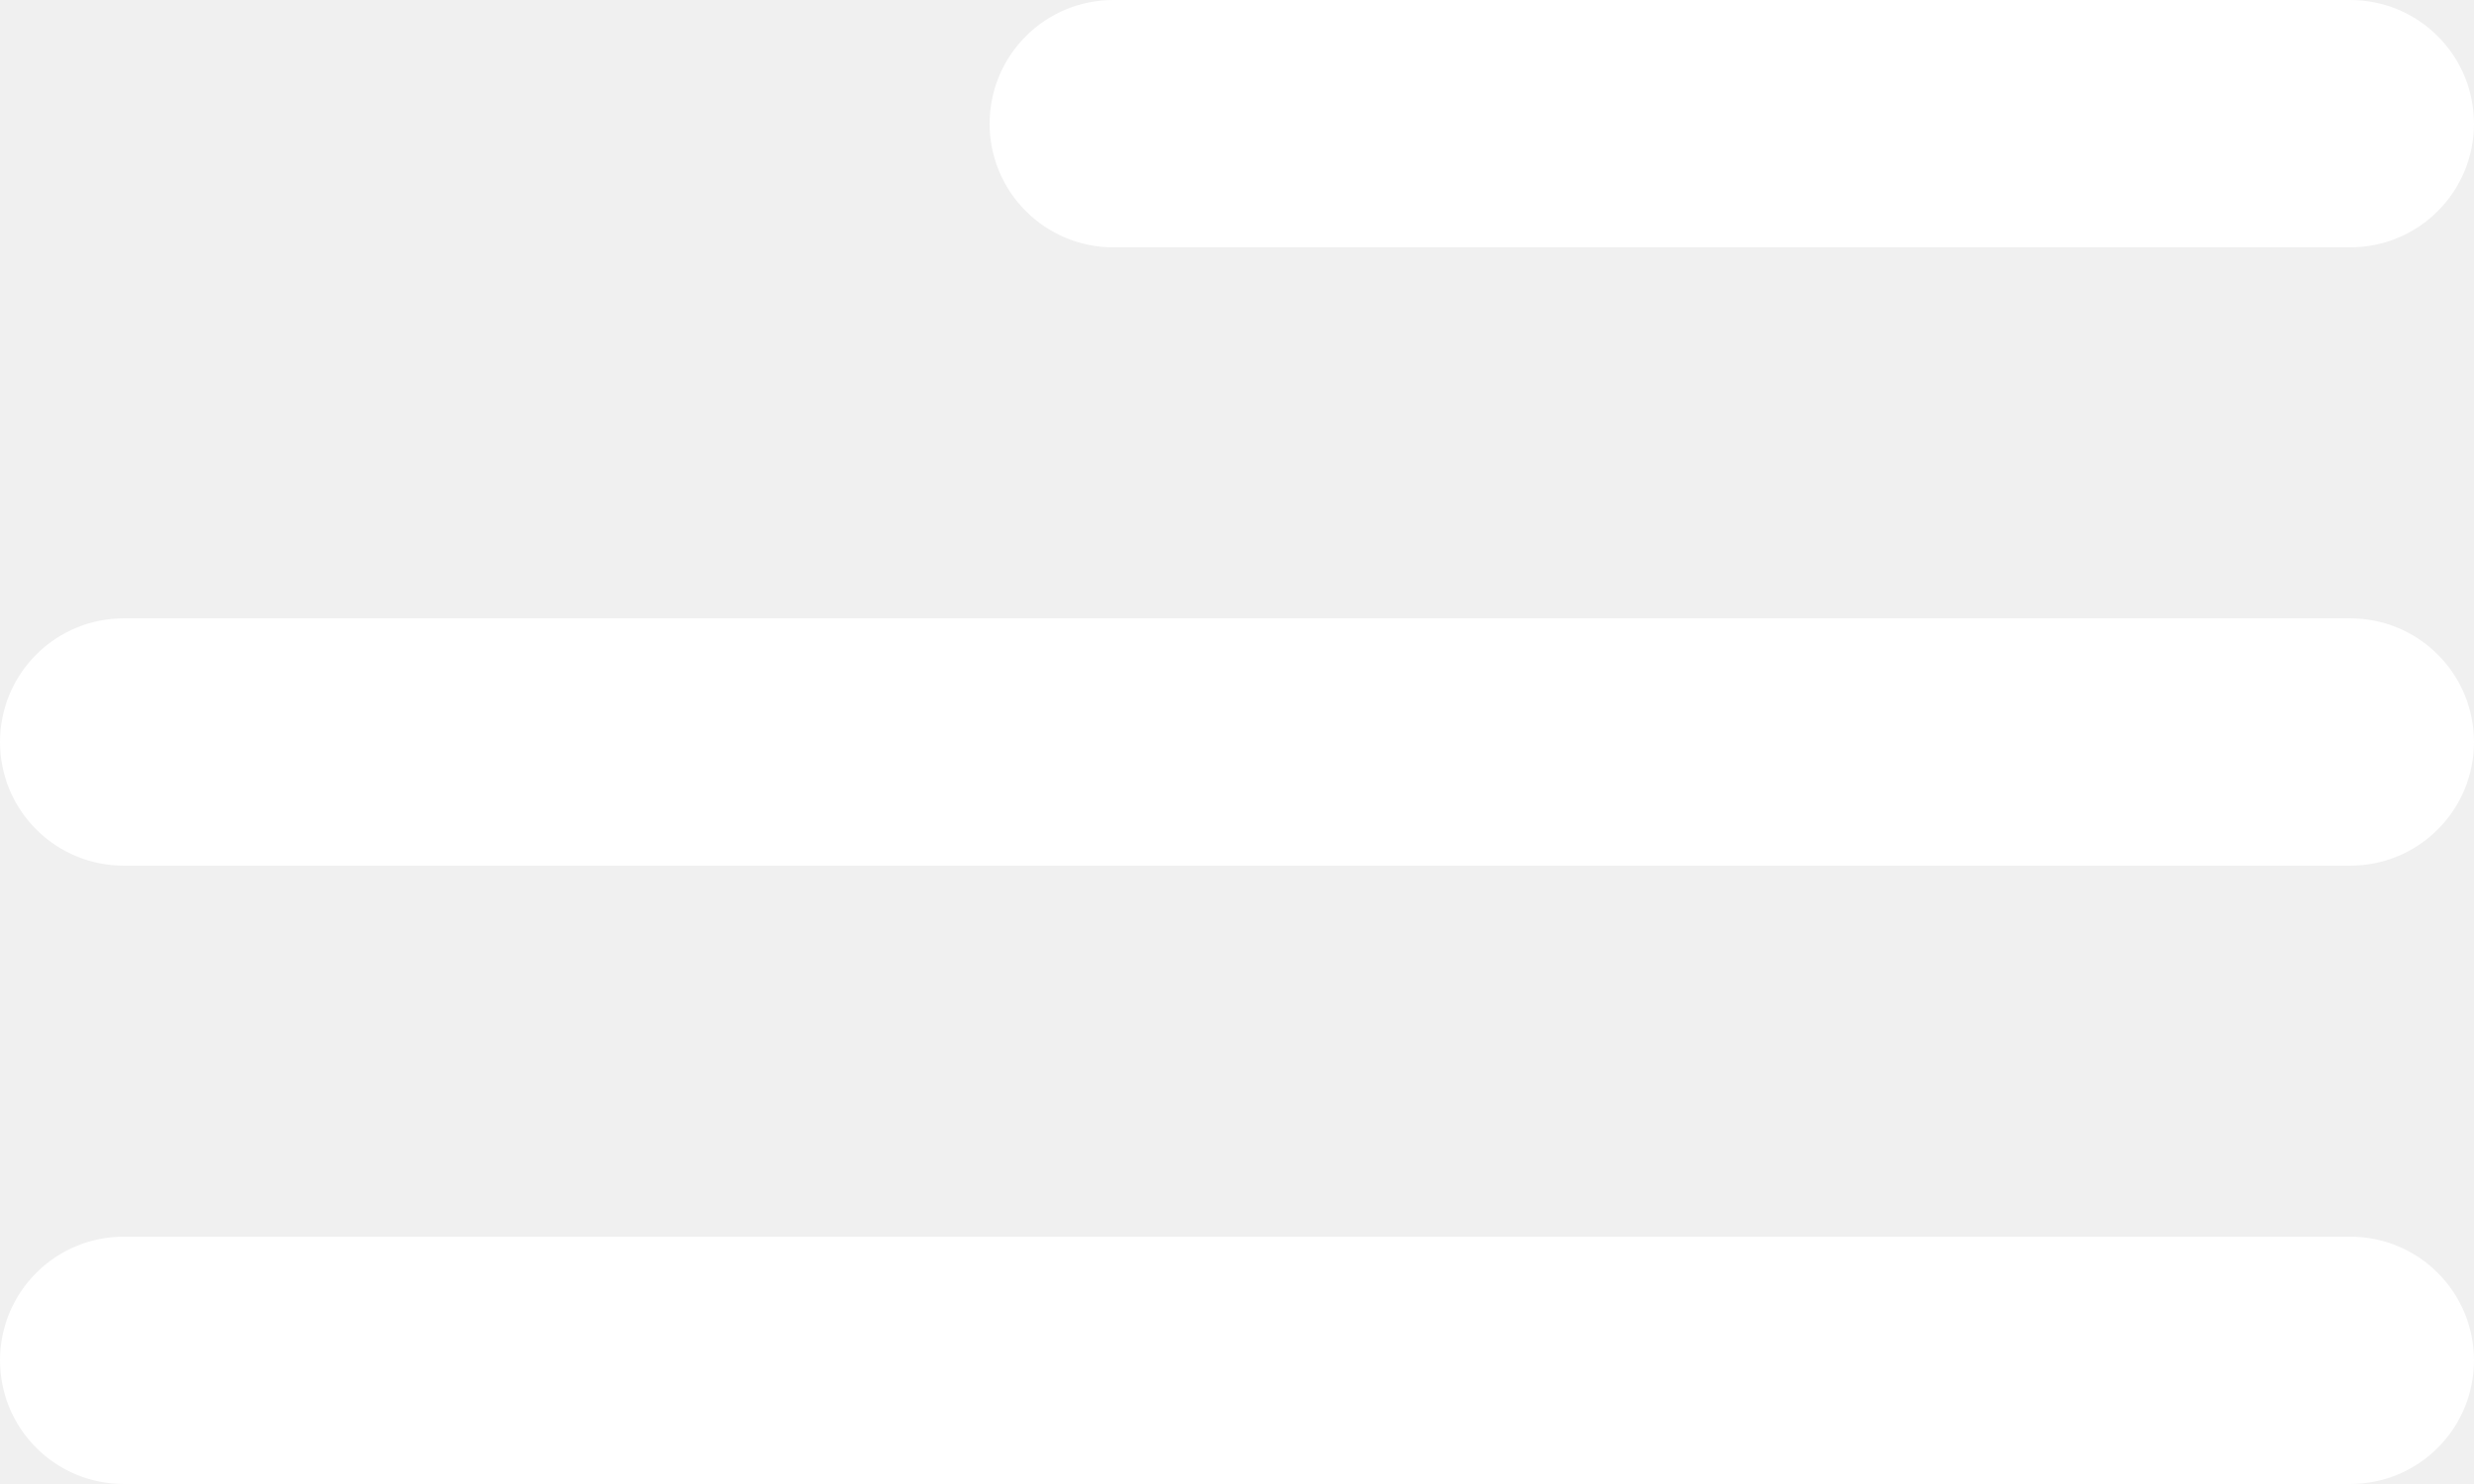
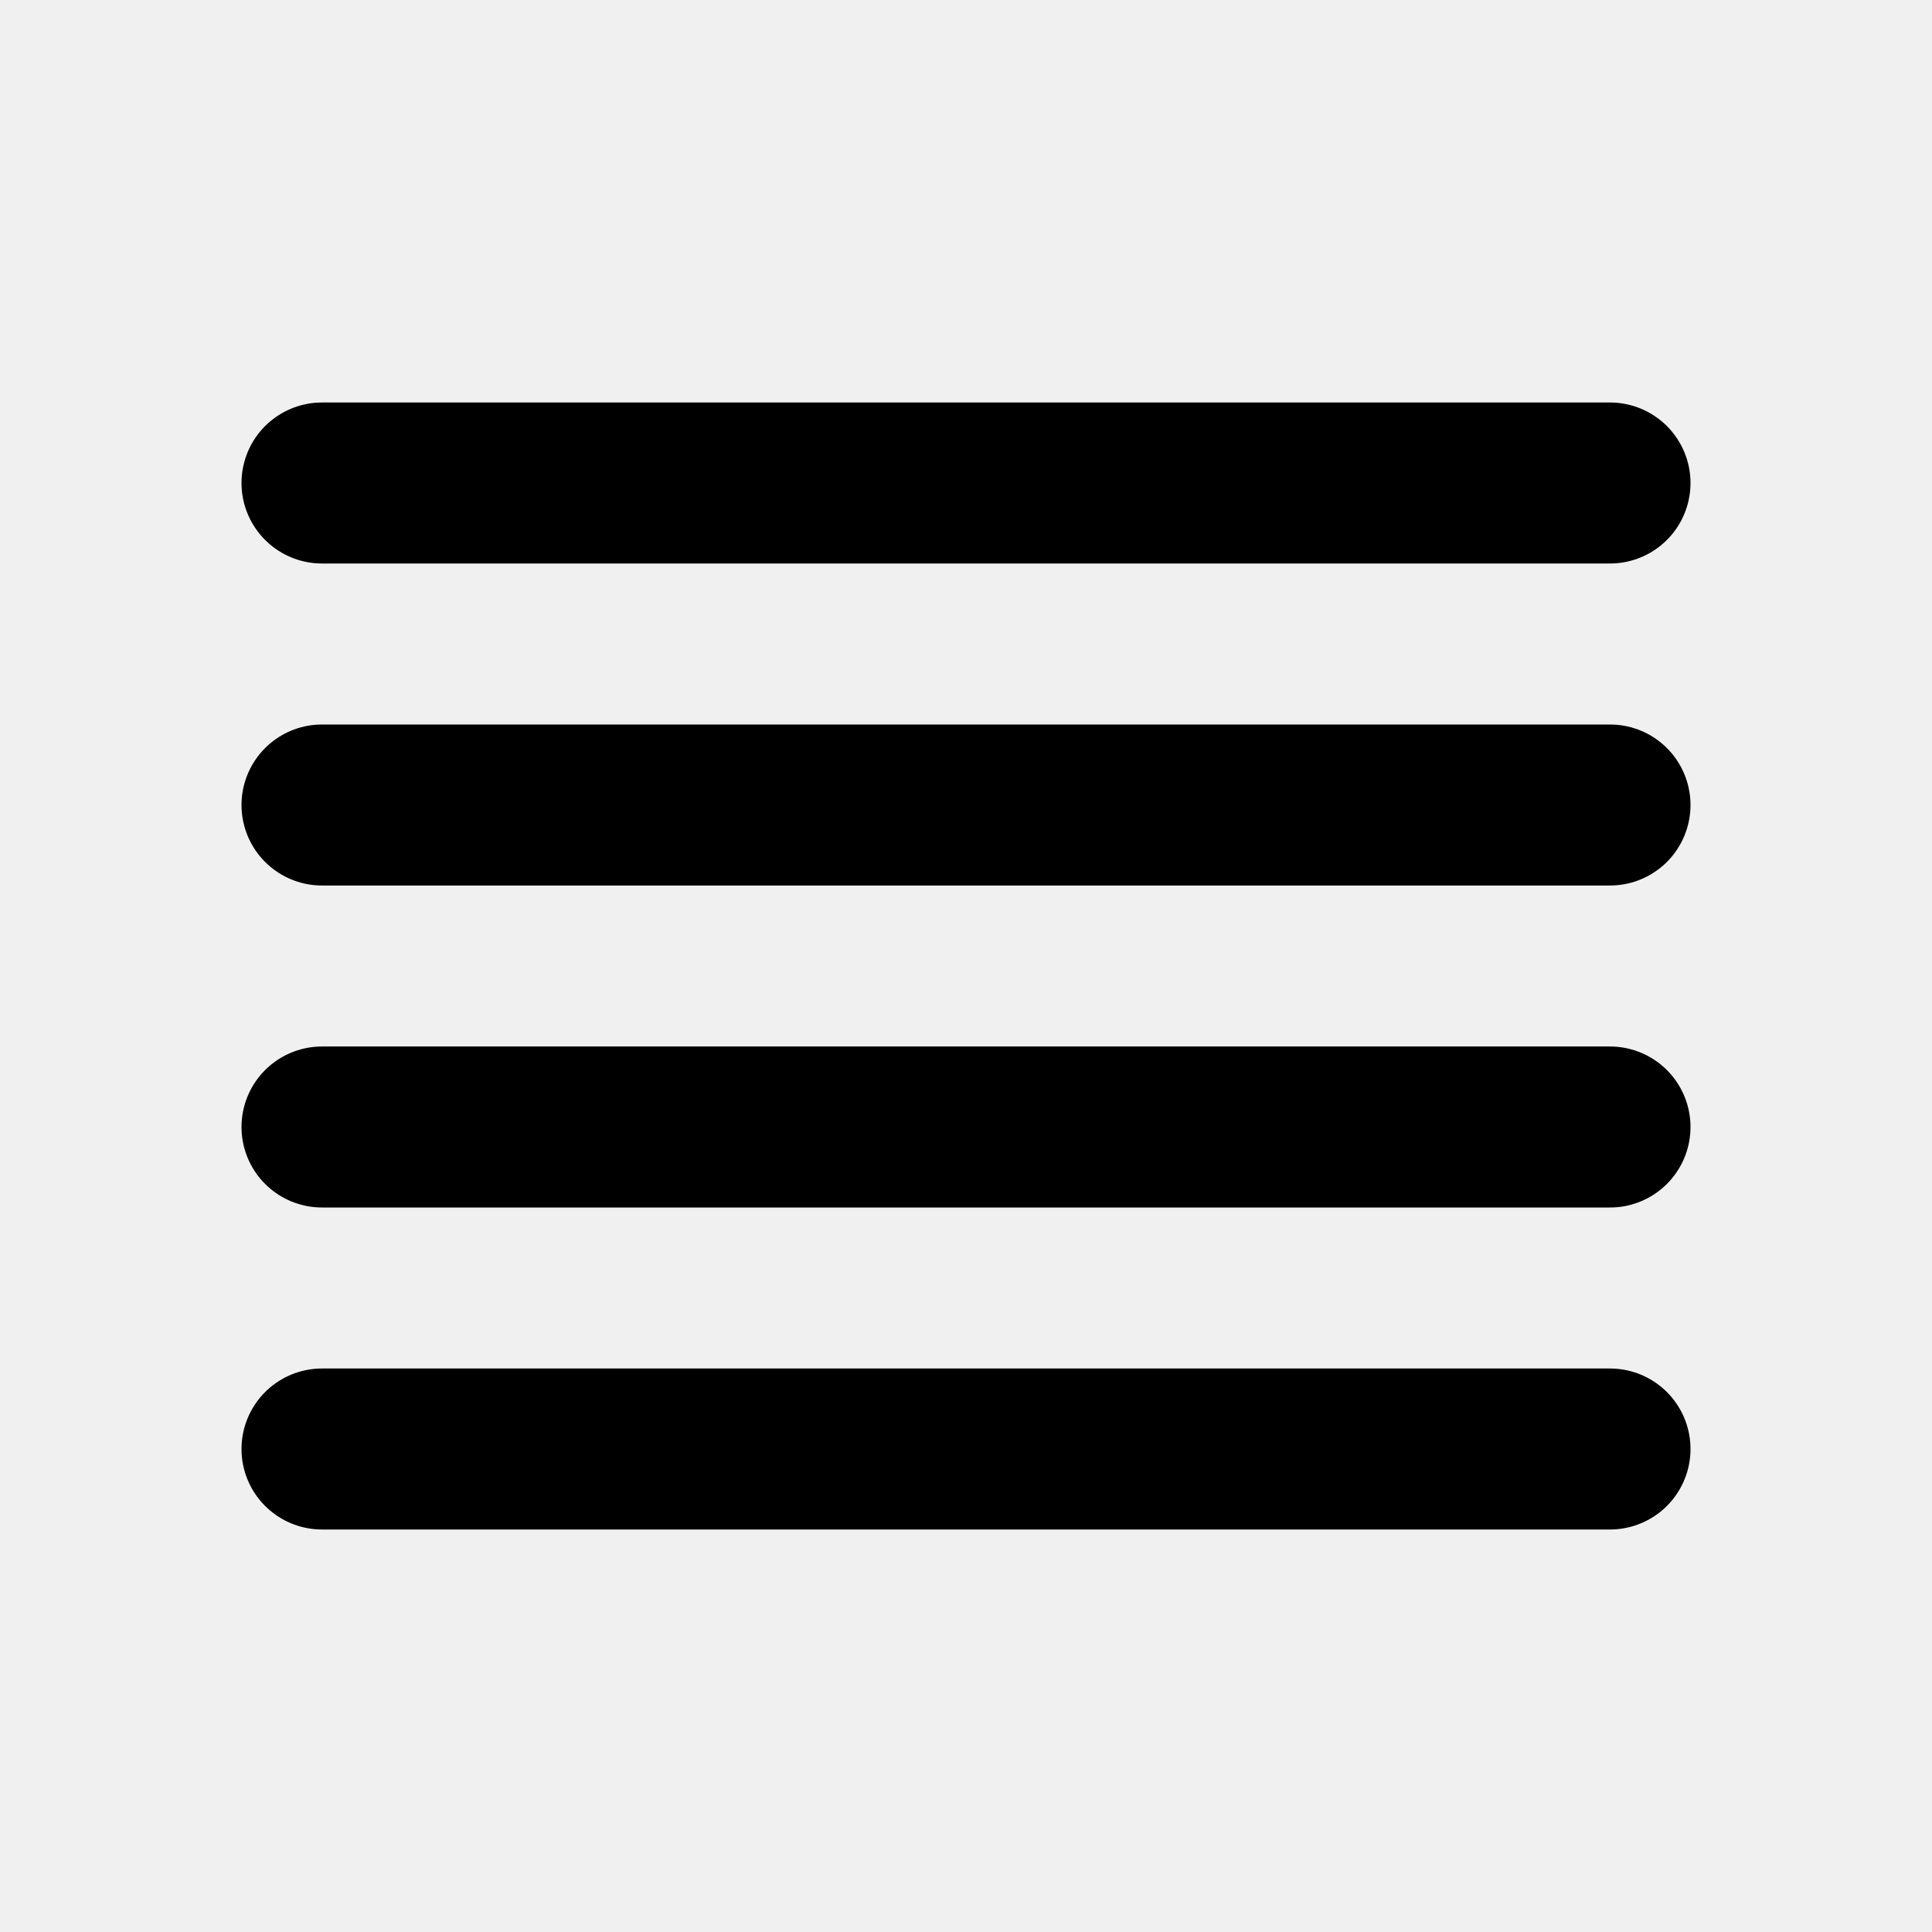
- <svg xmlns="http://www.w3.org/2000/svg" width="20" height="12" viewBox="0 0 20 12" fill="#000000">
-   <path d="M9 2L19 2C19.265 2 19.52 1.895 19.707 1.707C19.895 1.52 20 1.265 20 1C20 0.735 19.895 0.48 19.707 0.293C19.52 0.105 19.265 0 19 0L9 0C8.735 0 8.48 0.105 8.293 0.293C8.105 0.48 8 0.735 8 1C8 1.265 8.105 1.52 8.293 1.707C8.48 1.895 8.735 2 9 2ZM19 10L1 10C0.735 10 0.48 10.105 0.293 10.293C0.105 10.48 0 10.735 0 11C0 11.265 0.105 11.52 0.293 11.707C0.48 11.895 0.735 12 1 12L19 12C19.265 12 19.52 11.895 19.707 11.707C19.895 11.52 20 11.265 20 11C20 10.735 19.895 10.48 19.707 10.293C19.52 10.105 19.265 10 19 10V10ZM1 7L19 7C19.265 7 19.52 6.895 19.707 6.707C19.895 6.52 20 6.265 20 6C20 5.735 19.895 5.48 19.707 5.293C19.52 5.105 19.265 5 19 5L1 5C0.735 5 0.48 5.105 0.293 5.293C0.105 5.48 0 5.735 0 6C0 6.265 0.105 6.52 0.293 6.707C0.48 6.895 0.735 7 1 7Z" fill="#FFFFFF" />
+ <svg xmlns="http://www.w3.org/2000/svg" width="800px" height="800px" viewBox="0 0 24 24">
+   <g id="Complete">
+     <g id="align-justify">
+       <g>
+         <polygon fill="#000000" points="20 18 4 18 4 18 20 18 20 18" stroke="#000000" stroke-linecap="round" stroke-linejoin="round" stroke-width="2" />
+         <polygon fill="#000000" points="20 14 4 14 4 14 20 14 20 14" stroke="#000000" stroke-linecap="round" stroke-linejoin="round" stroke-width="2" />
+         <polygon fill="#000000" points="20 10 4 10 4 10 20 10 20 10" stroke="#000000" stroke-linecap="round" stroke-linejoin="round" stroke-width="2" />
+         <polygon fill="#000000" points="20 6 4 6 4 6 20 6 20 6" stroke="#000000" stroke-linecap="round" stroke-linejoin="round" stroke-width="2" />
+       </g>
+     </g>
+   </g>
</svg>
